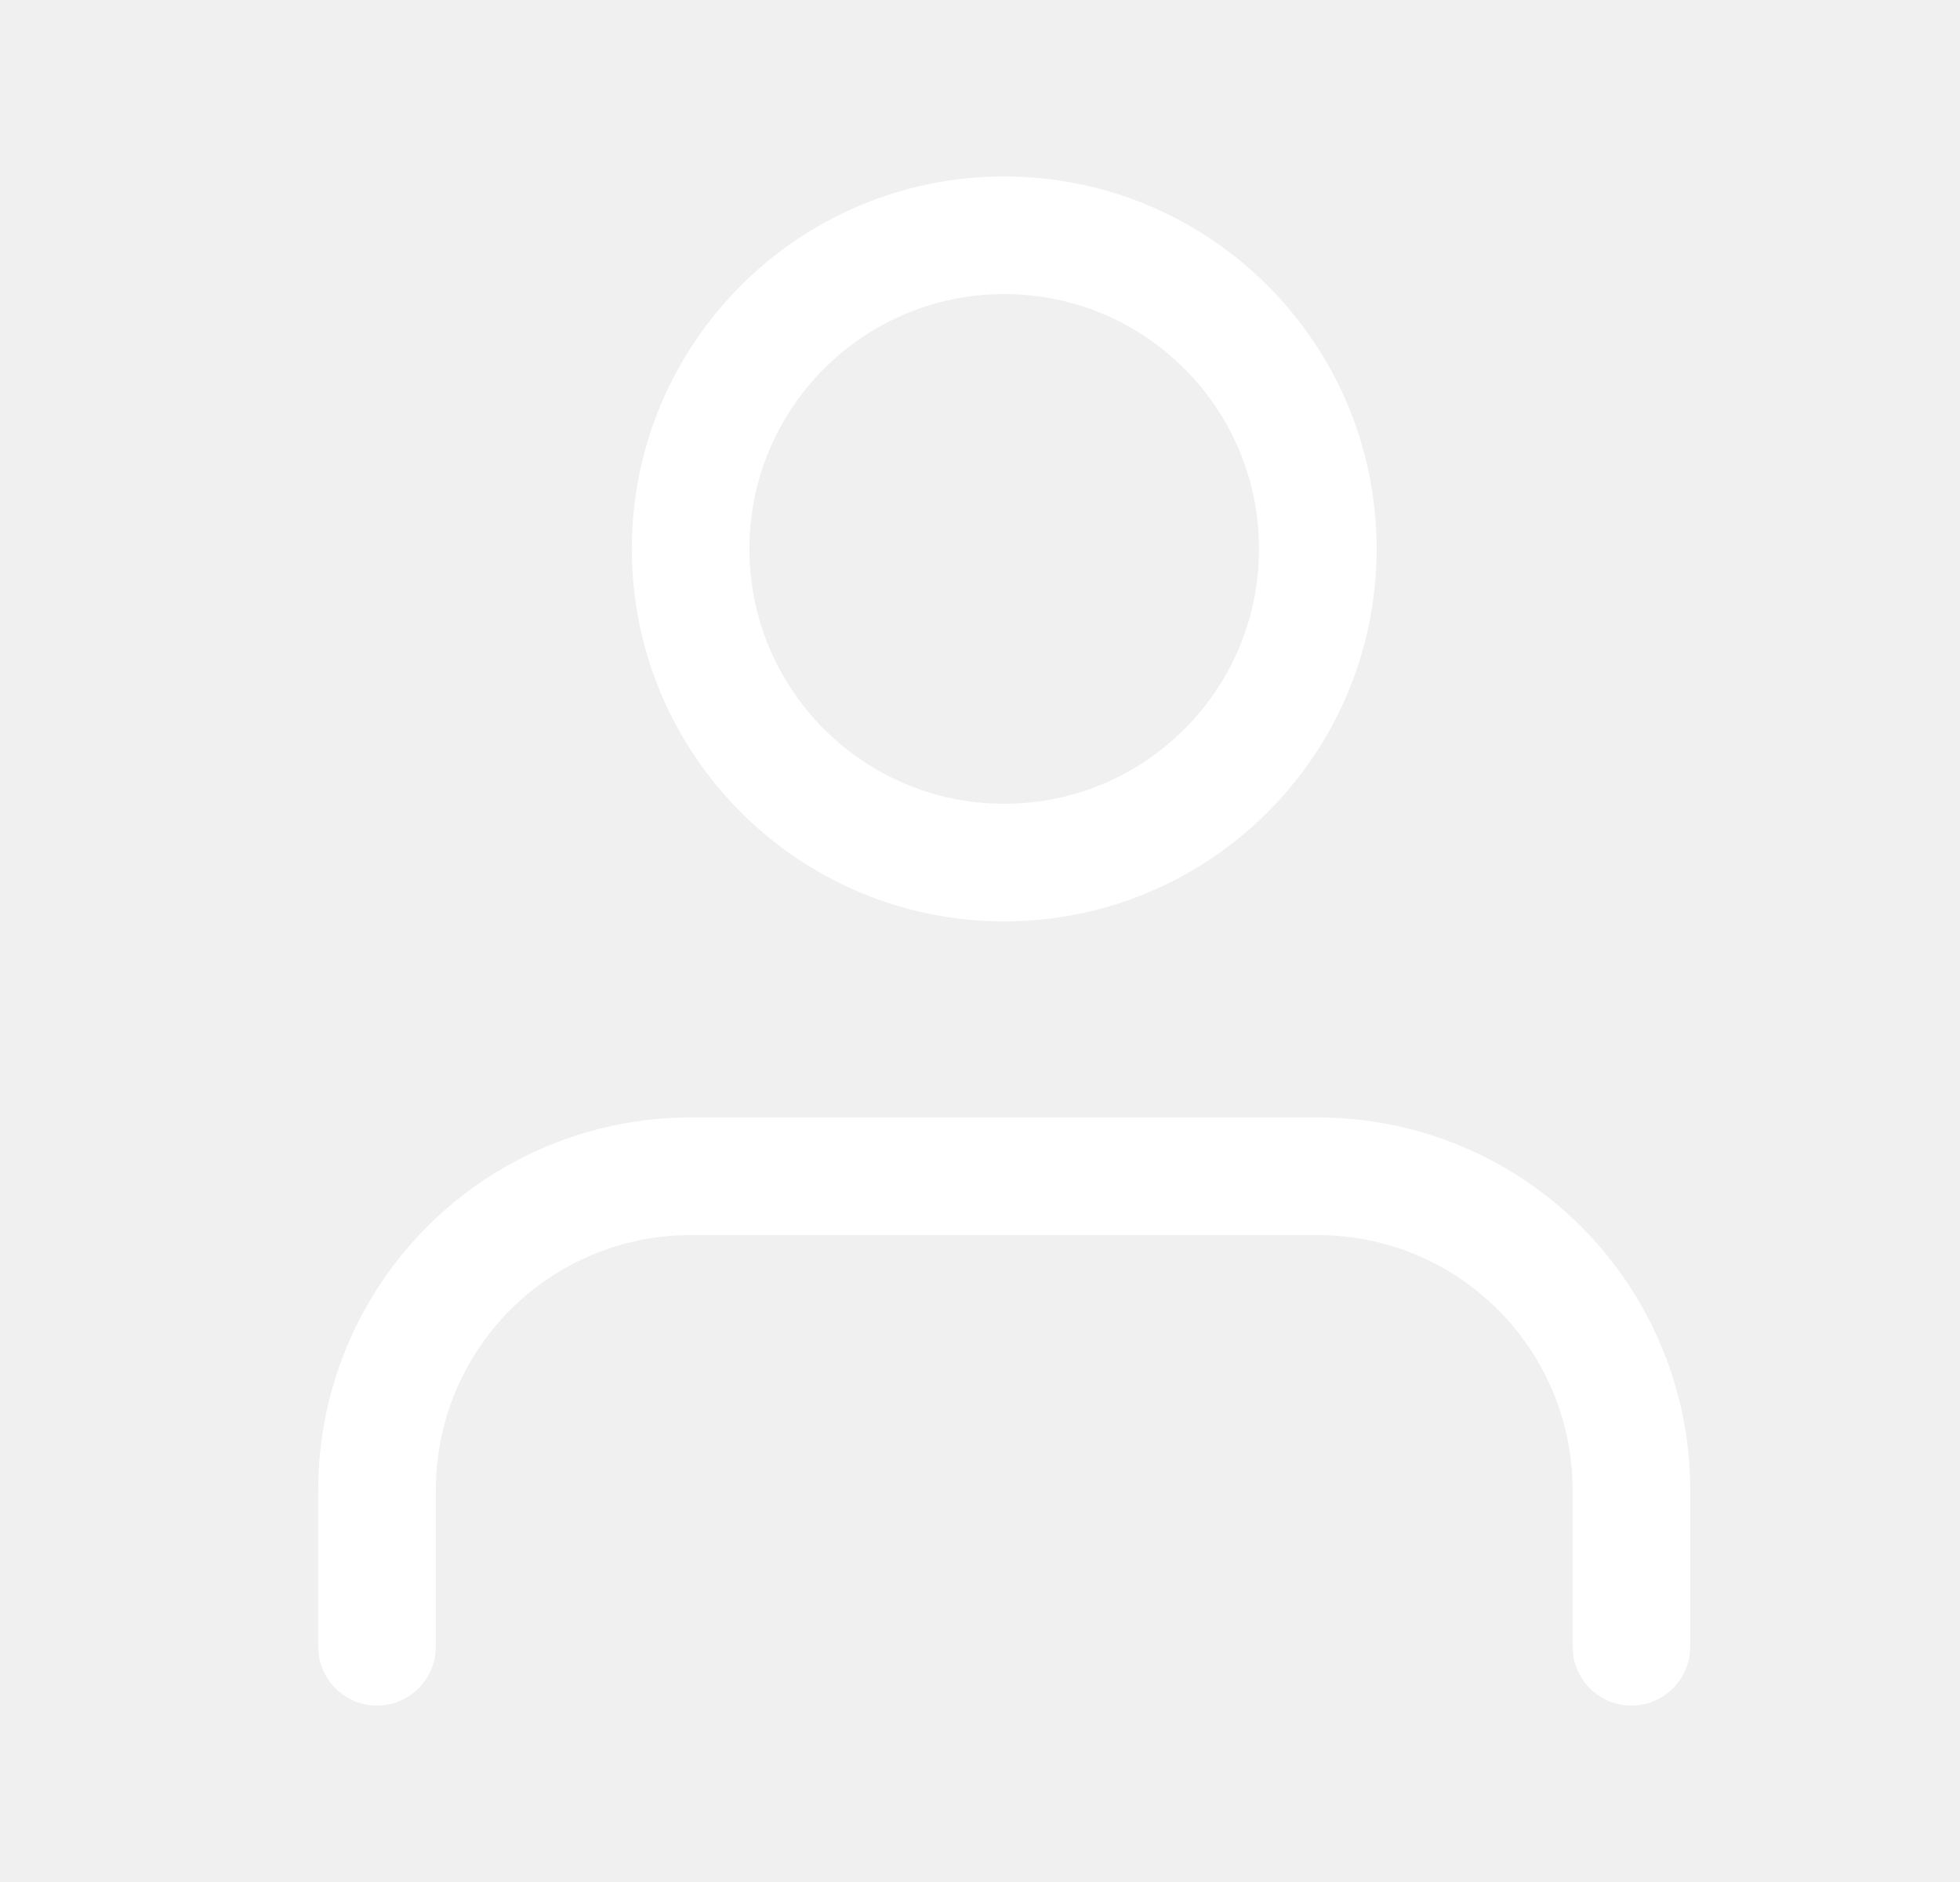
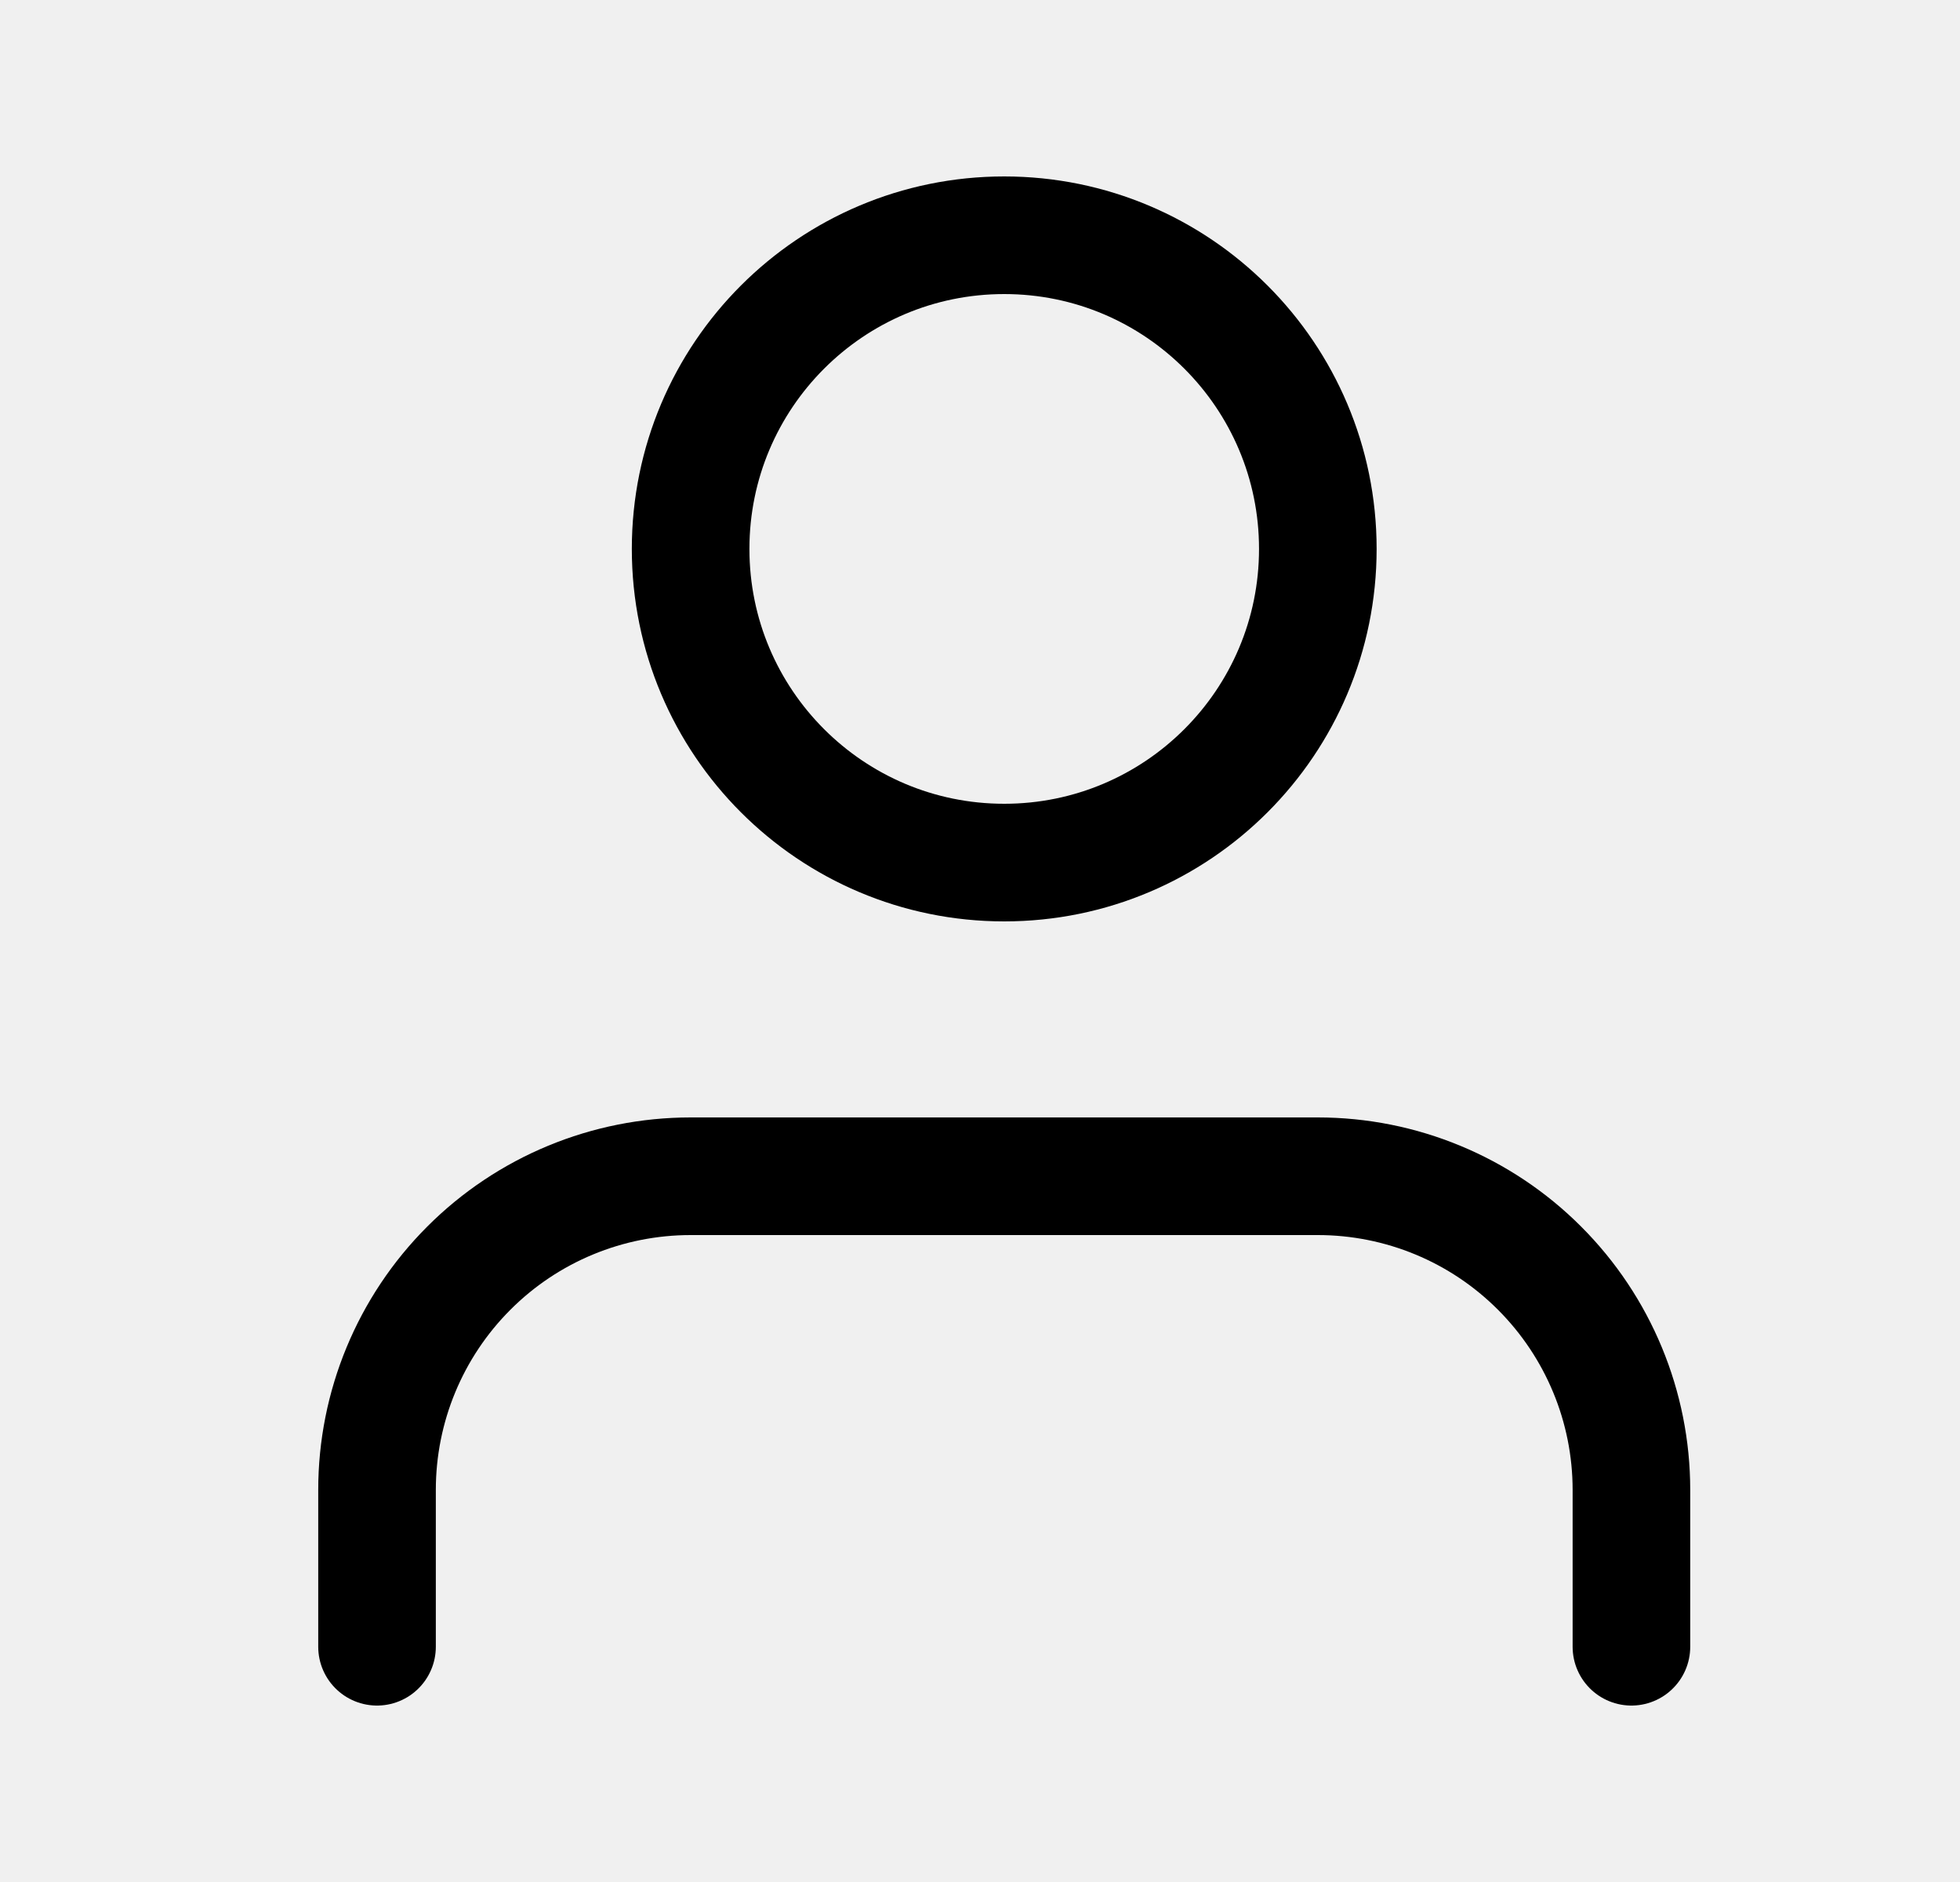
<svg xmlns="http://www.w3.org/2000/svg" width="25" height="24" viewBox="0 0 25 24" fill="none">
-   <path d="M20.809 21V19C20.809 17.939 20.387 16.922 19.637 16.172C18.887 15.421 17.87 15 16.809 15H8.809C7.748 15 6.73 15.421 5.98 16.172C5.23 16.922 4.809 17.939 4.809 19V21" stroke="white" stroke-width="1.5" stroke-linecap="round" stroke-linejoin="round" />
-   <path d="M12.809 11C15.018 11 16.809 9.209 16.809 7C16.809 4.791 15.018 3 12.809 3C10.6 3 8.809 4.791 8.809 7C8.809 9.209 10.6 11 12.809 11Z" stroke="white" stroke-width="1.5" stroke-linecap="round" stroke-linejoin="round" />
+   <path d="M20.809 21V19C20.809 17.939 20.387 16.922 19.637 16.172C18.887 15.421 17.87 15 16.809 15H8.809C7.748 15 6.73 15.421 5.98 16.172C5.23 16.922 4.809 17.939 4.809 19V21" stroke="currentColor" stroke-width="1.5" stroke-linecap="round" stroke-linejoin="round" />
+   <path d="M12.809 11C15.018 11 16.809 9.209 16.809 7C16.809 4.791 15.018 3 12.809 3C10.6 3 8.809 4.791 8.809 7C8.809 9.209 10.6 11 12.809 11Z" stroke="currentColor" stroke-width="1.5" stroke-linecap="round" stroke-linejoin="round" />
</svg>
